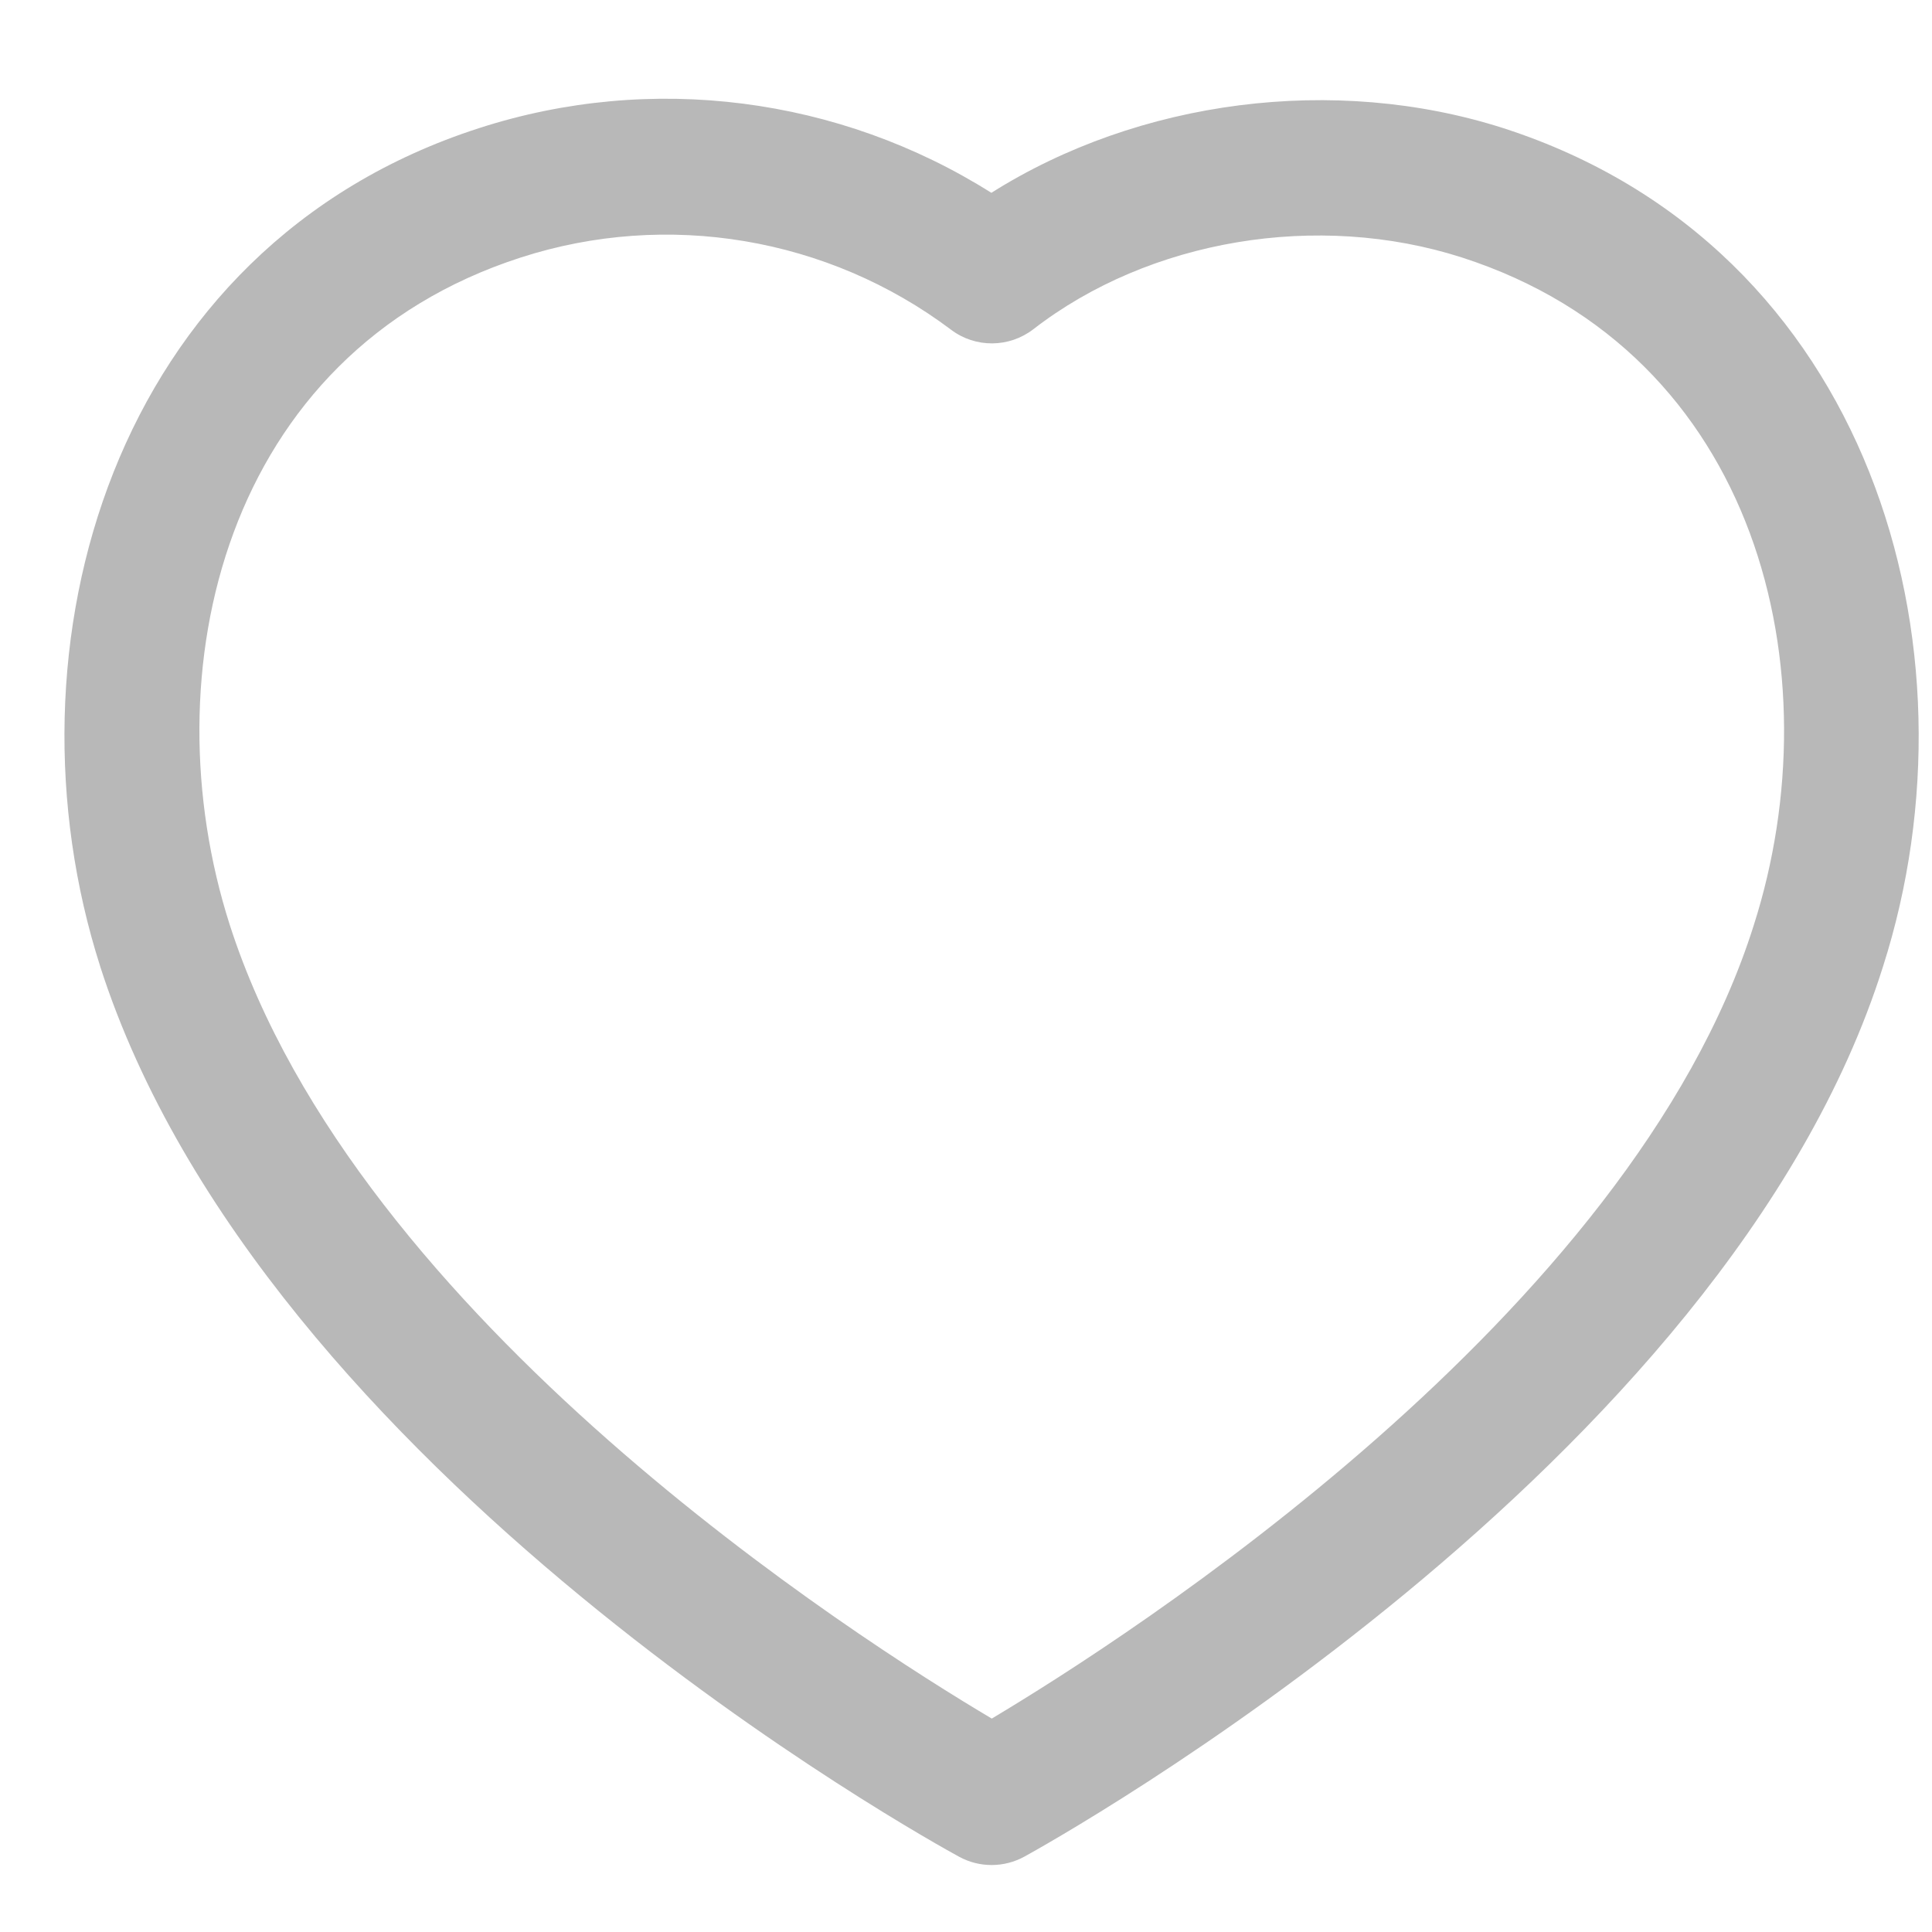
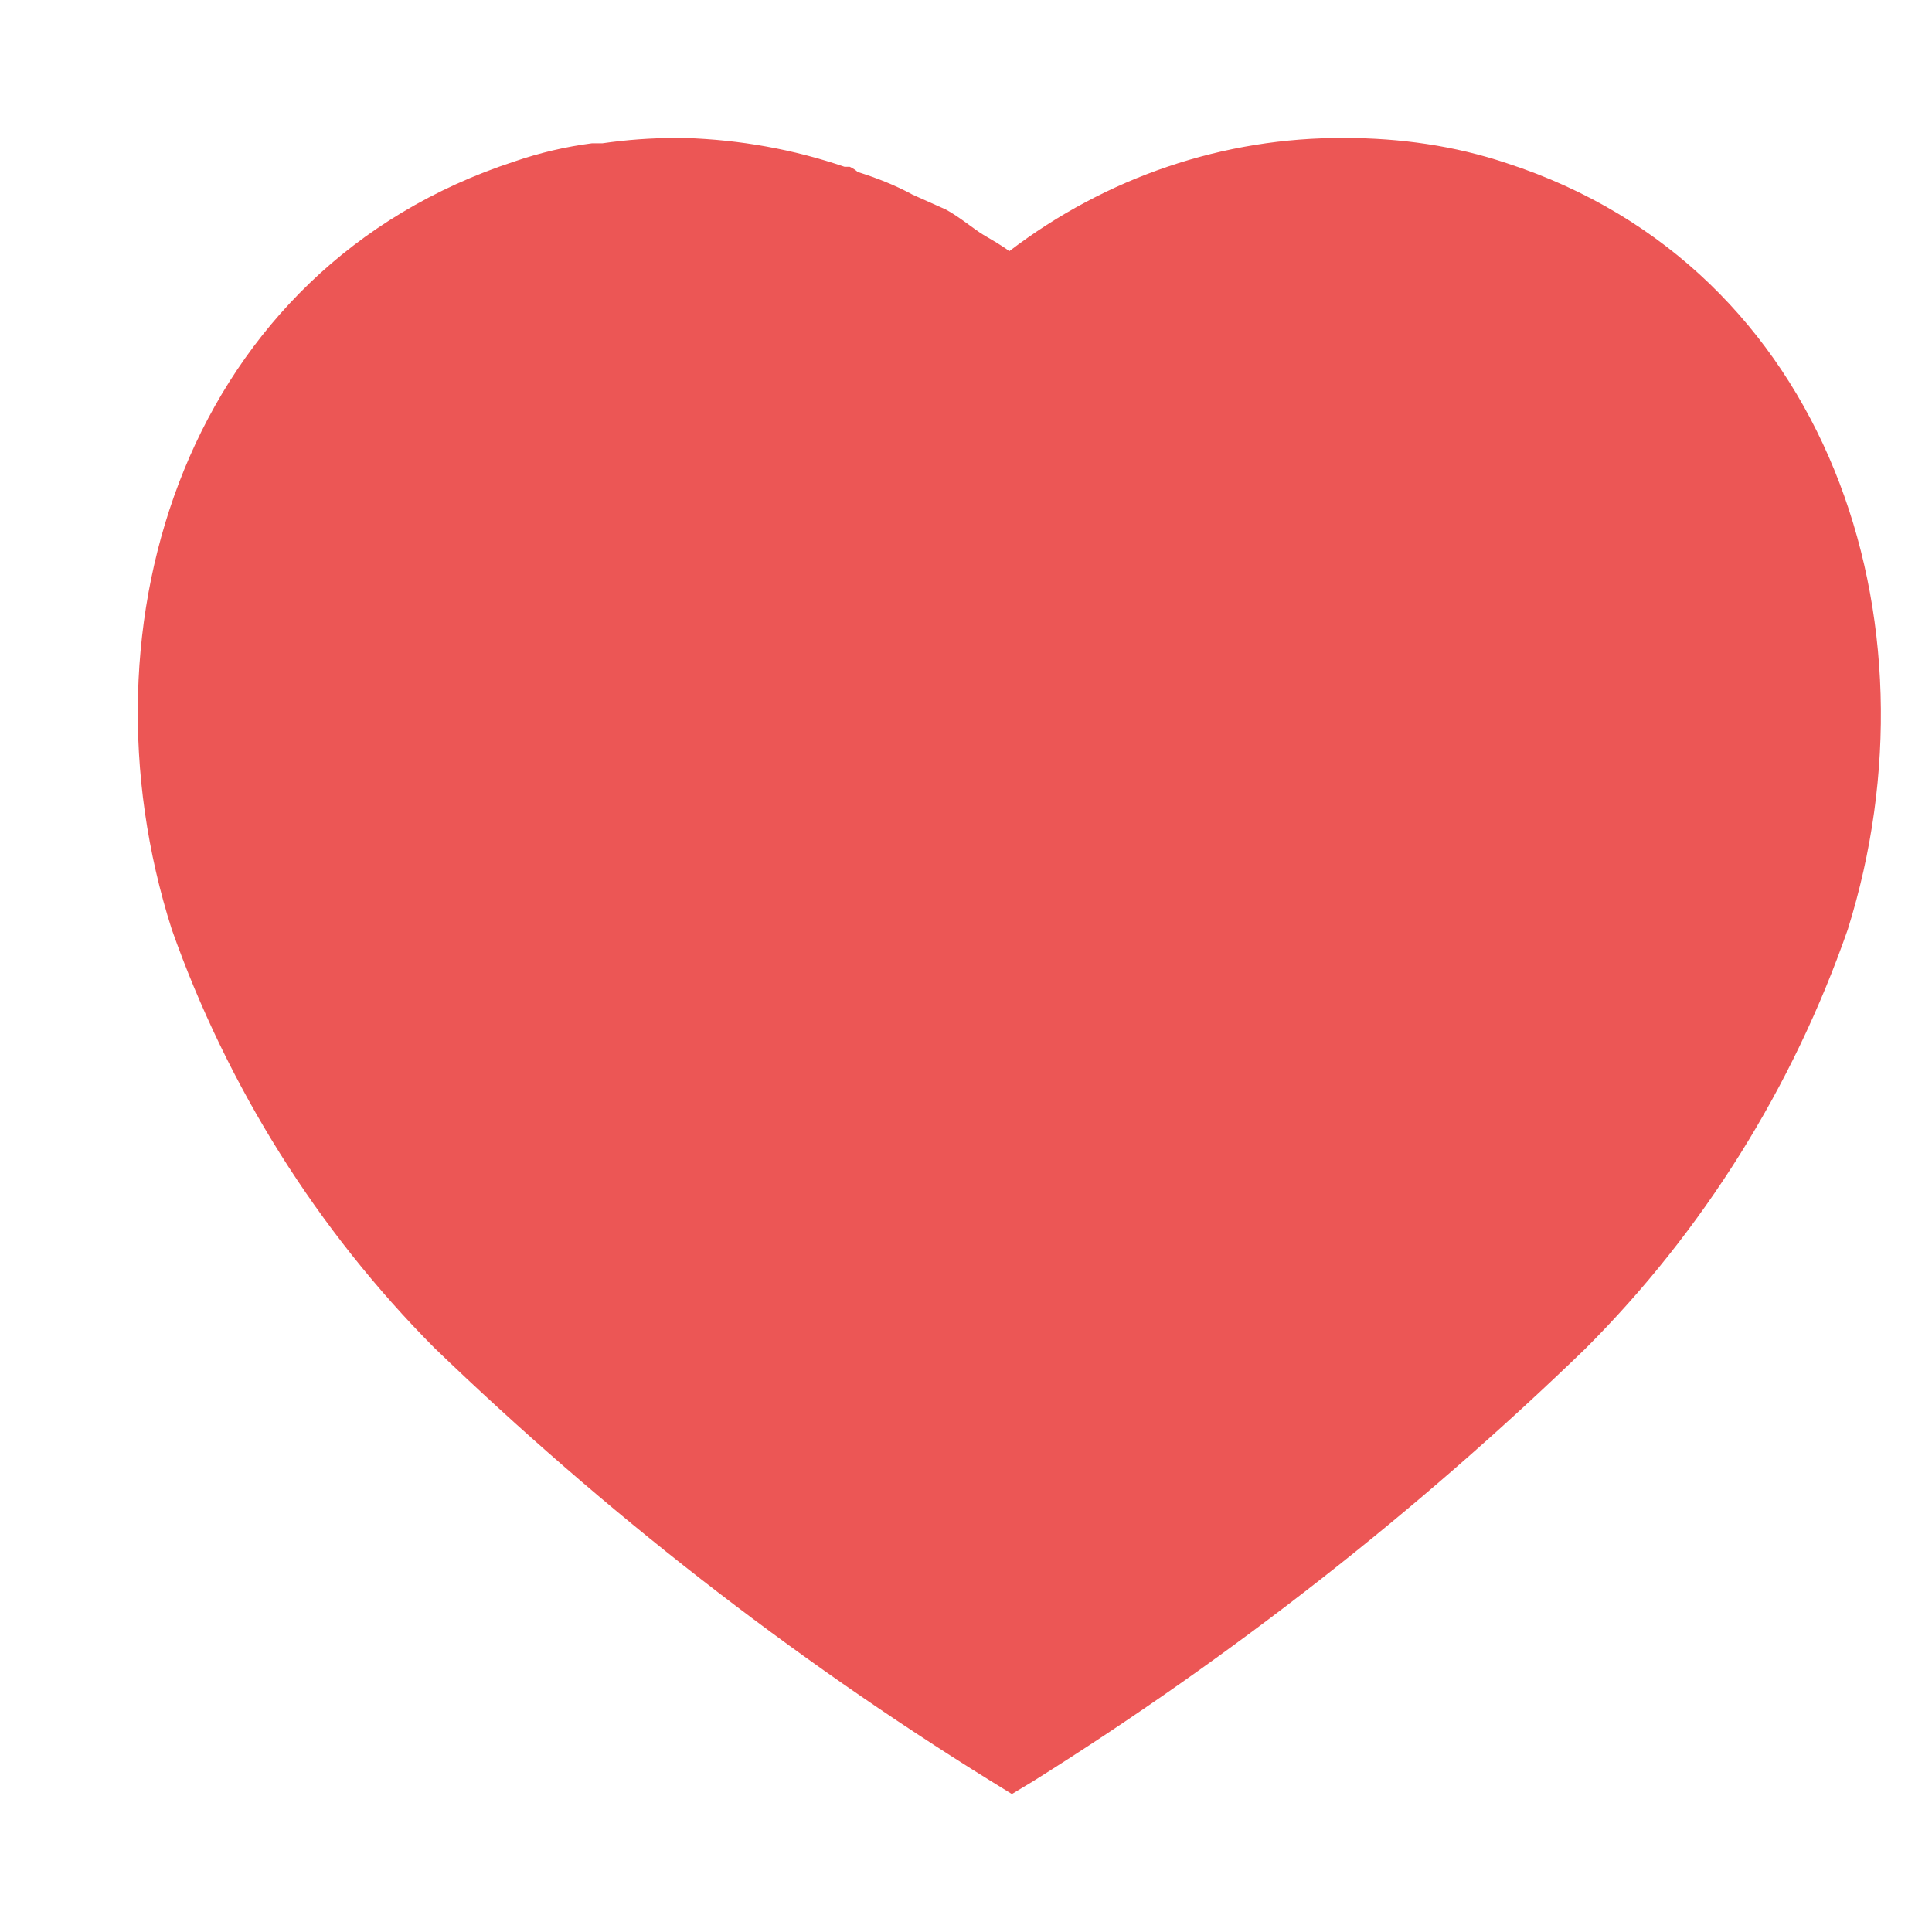
- <svg xmlns="http://www.w3.org/2000/svg" width="15" height="15" viewBox="0 0 15 15" fill="none">
-   <path fill-rule="evenodd" clip-rule="evenodd" d="M1.784 7.181C2.77 10.249 6.665 12.729 7.7 13.343C8.739 12.723 12.662 10.215 13.616 7.184C14.243 5.225 13.661 2.744 11.35 1.999C10.231 1.64 8.925 1.858 8.023 2.556C7.835 2.701 7.573 2.703 7.384 2.56C6.429 1.842 5.181 1.632 4.044 1.999C1.737 2.743 1.157 5.224 1.784 7.181ZM7.699 14.48C7.612 14.48 7.526 14.459 7.447 14.416C7.227 14.296 2.042 11.438 0.778 7.504C0.778 7.504 0.778 7.503 0.778 7.503C-0.015 5.027 0.868 1.914 3.719 0.995C5.058 0.562 6.517 0.753 7.697 1.497C8.841 0.775 10.36 0.575 11.672 0.995C14.526 1.916 15.412 5.027 14.62 7.503C13.397 11.392 8.174 14.293 7.953 14.415C7.874 14.458 7.787 14.48 7.699 14.48Z" fill="#B8B8B8" />
+ <svg xmlns="http://www.w3.org/2000/svg" width="12" height="12" viewBox="0 0 12 12" fill="none">
+   <path d="M9.36 1.014C9.036 0.905 8.695 0.857 8.353 0.857C7.601 0.852 6.87 1.101 6.269 1.56C6.22 1.523 6.161 1.49 6.107 1.458C6.052 1.425 5.955 1.344 5.874 1.301L5.668 1.209C5.56 1.15 5.447 1.106 5.327 1.068C5.316 1.058 5.3 1.046 5.278 1.036H5.246C4.926 0.927 4.596 0.868 4.255 0.857H4.196C4.044 0.857 3.893 0.868 3.741 0.89H3.676C3.514 0.911 3.352 0.949 3.195 1.003C1.175 1.664 0.455 3.856 1.067 5.773C1.413 6.752 1.971 7.64 2.697 8.371C3.752 9.388 4.905 10.287 6.144 11.056L6.285 11.143L6.421 11.061C7.655 10.287 8.802 9.388 9.848 8.376C10.578 7.646 11.136 6.752 11.477 5.773C12.078 3.856 11.358 1.664 9.36 1.014Z" fill="#EC5655" />
</svg>
